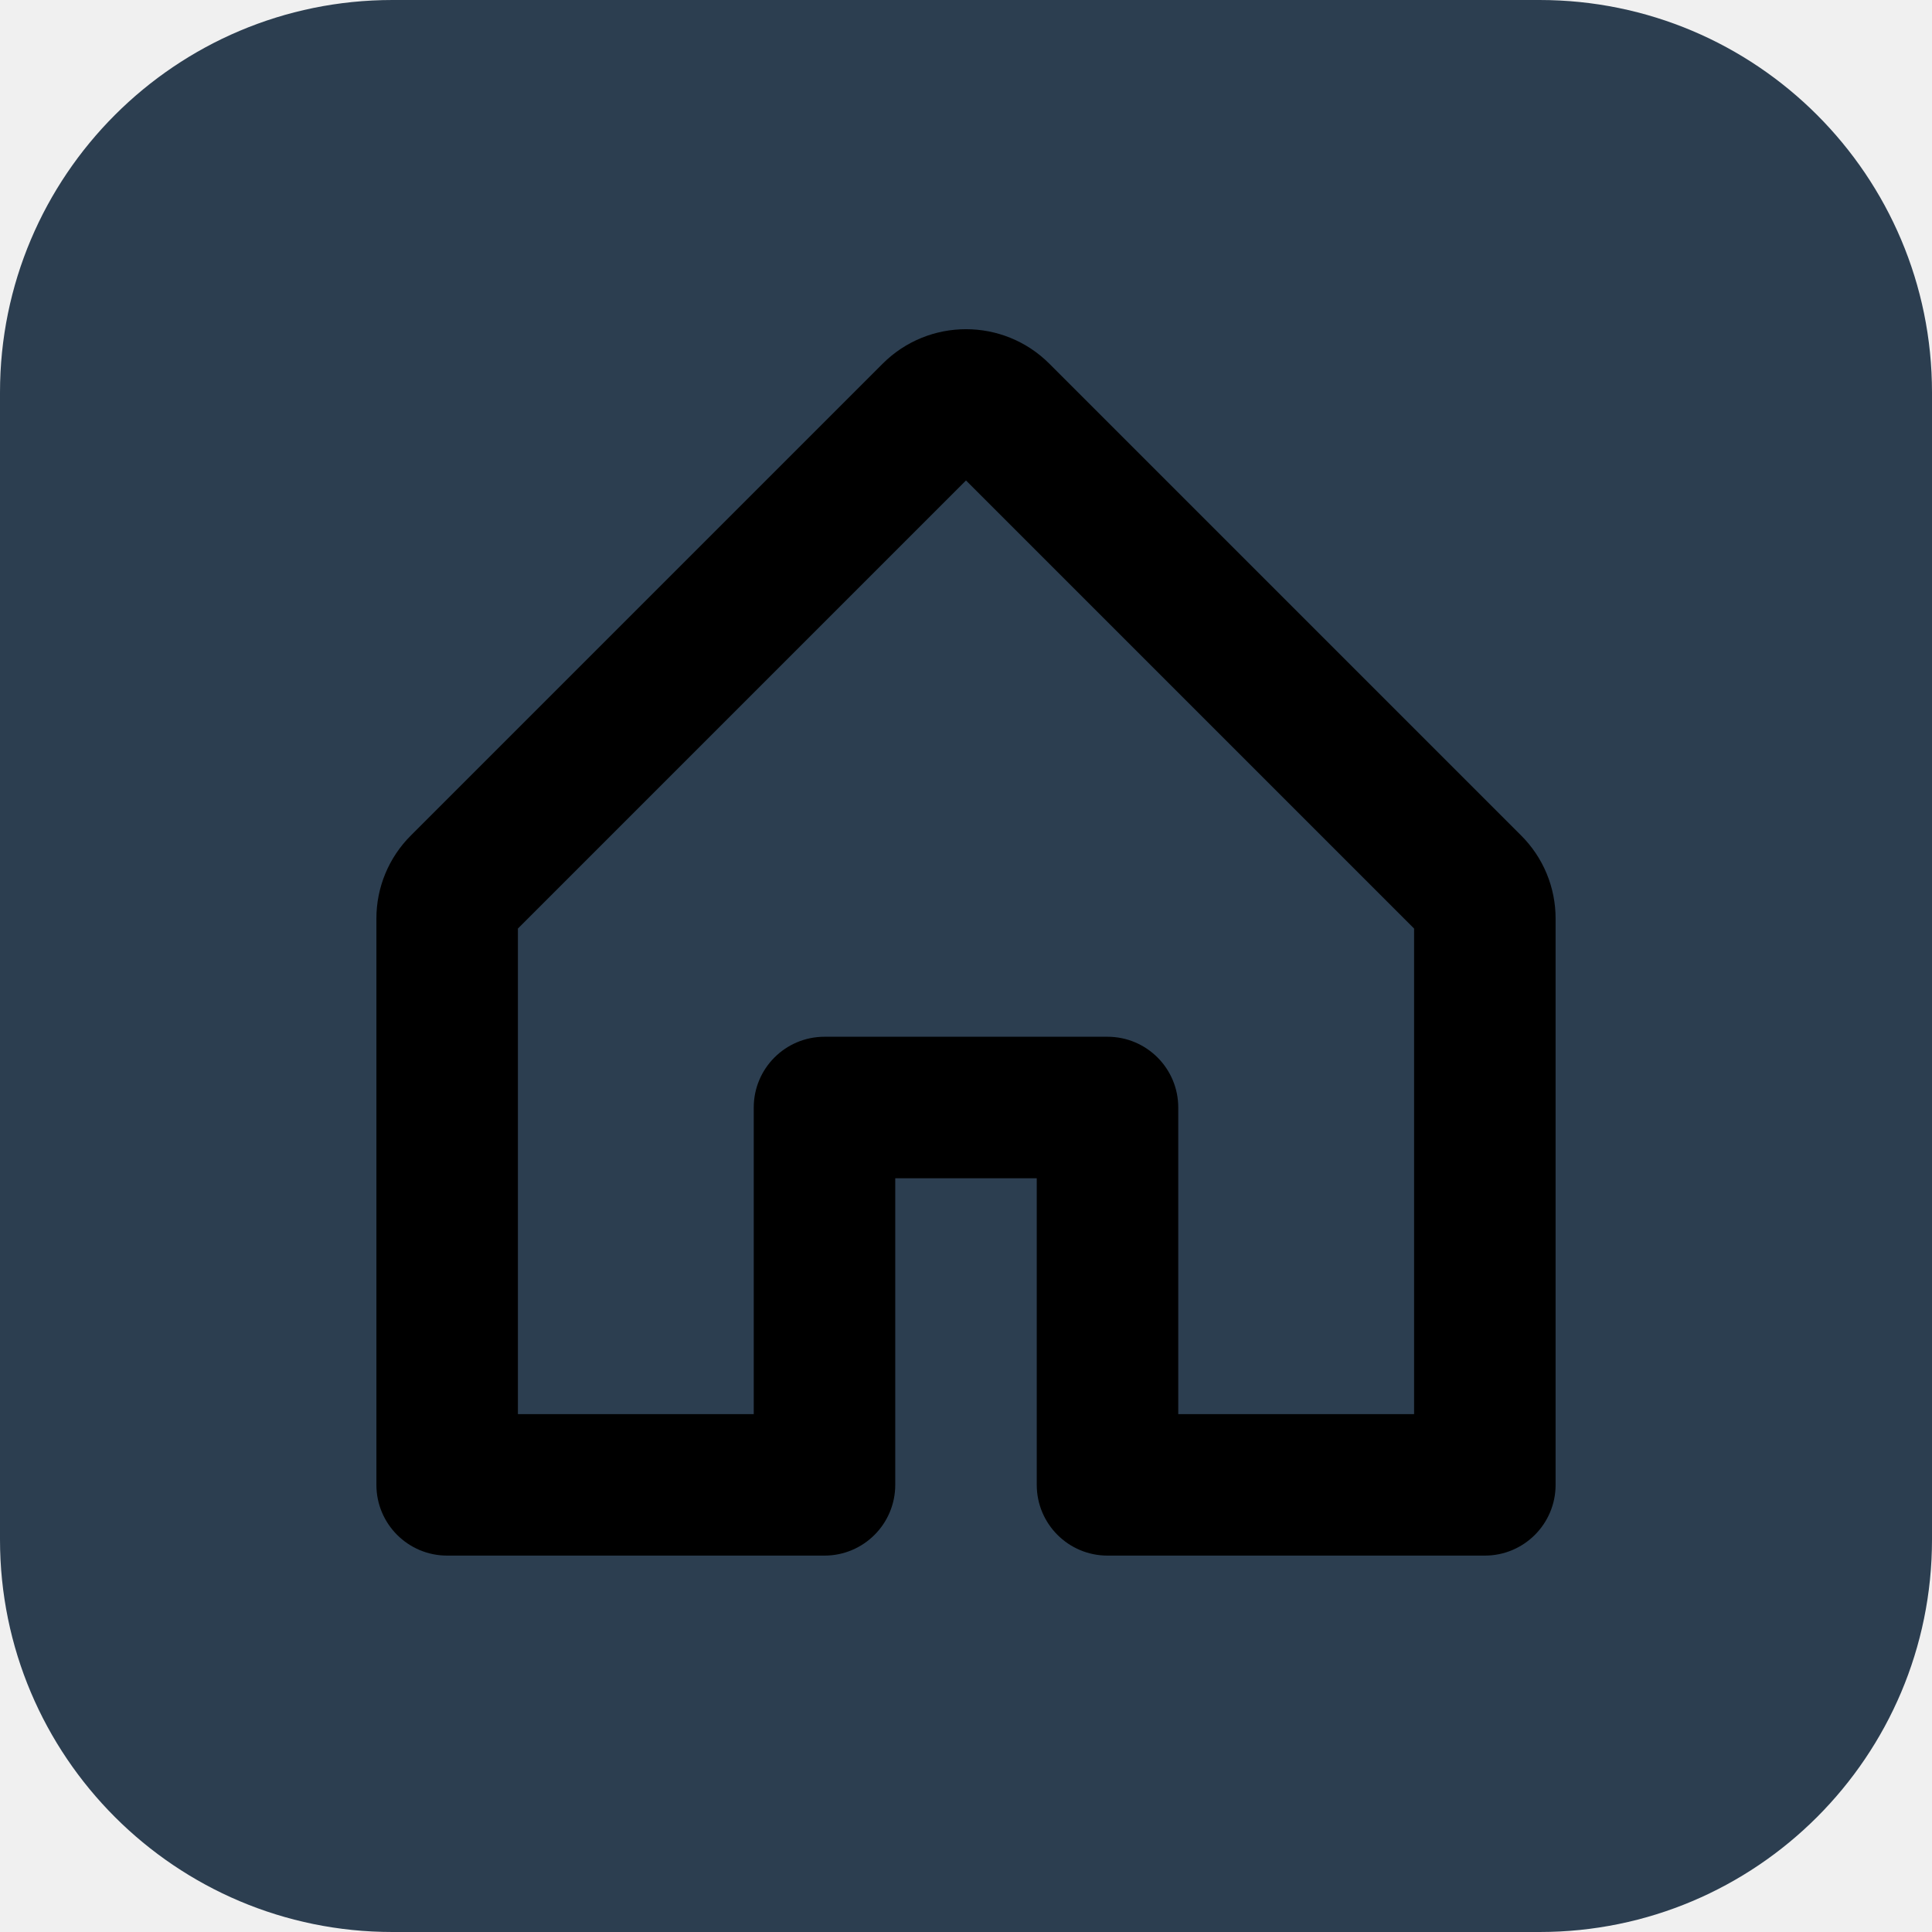
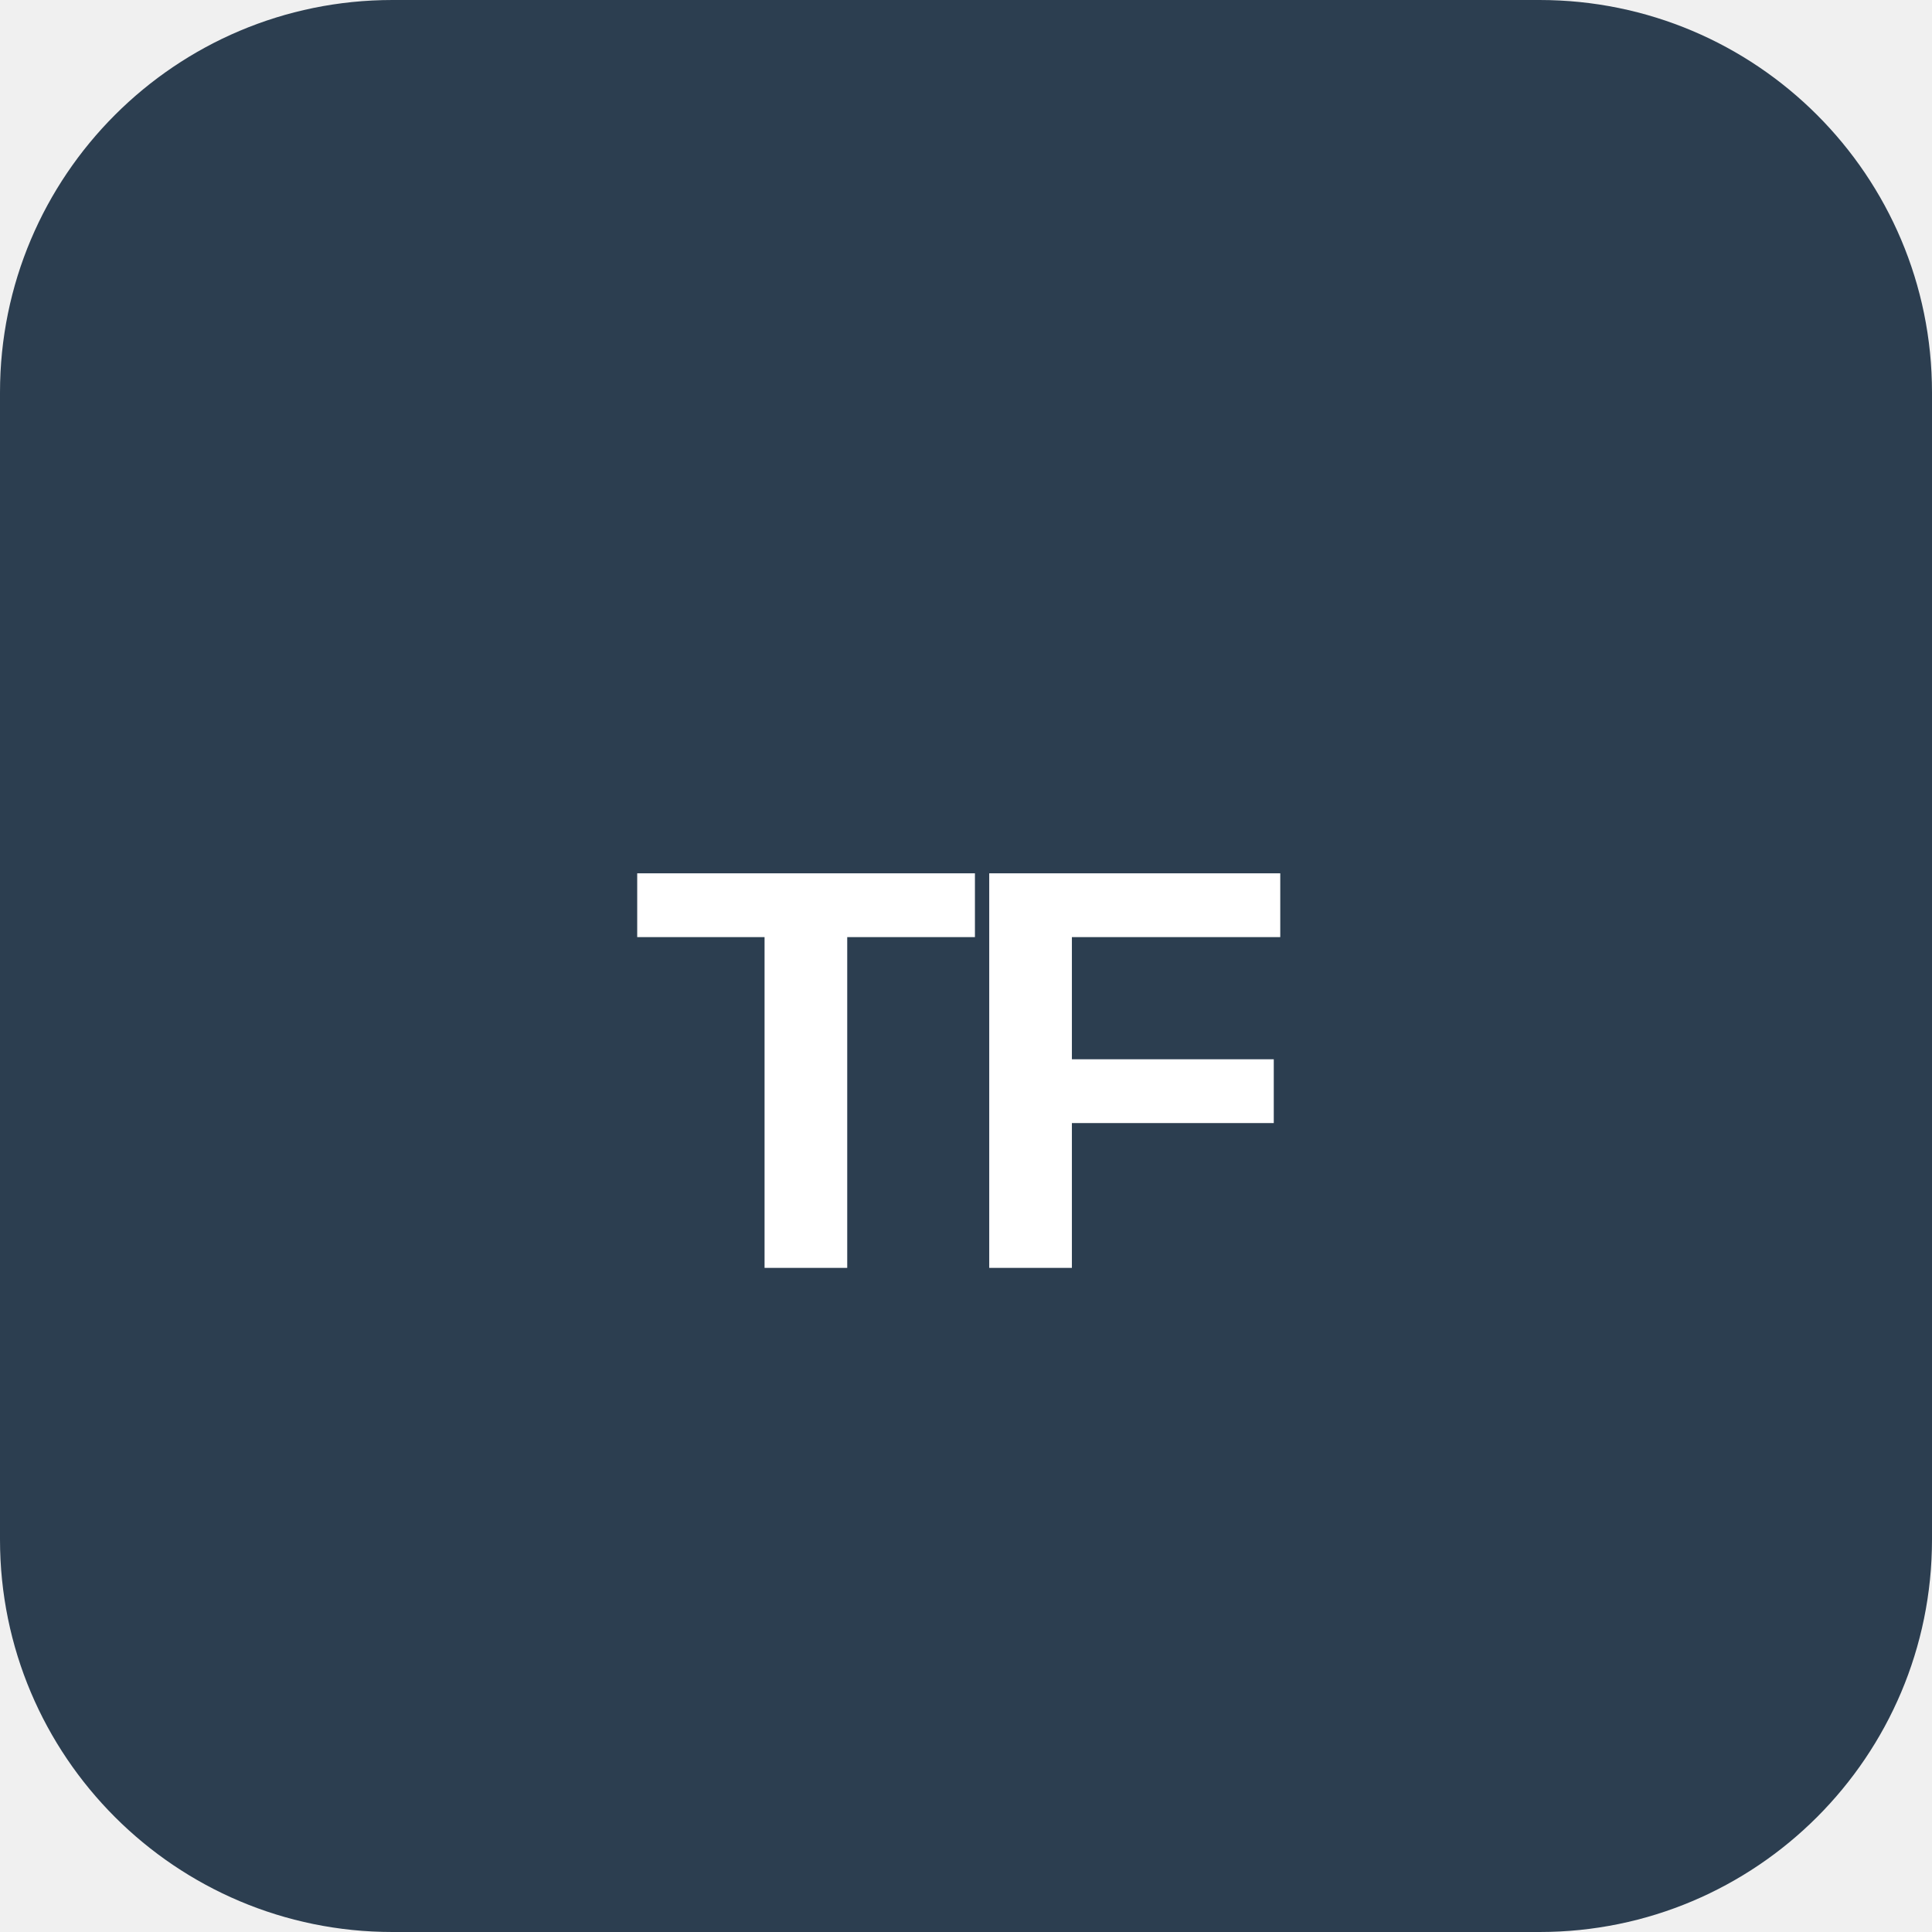
<svg xmlns="http://www.w3.org/2000/svg" viewBox="0 0 256 256" width="256" height="256">
  <rect width="256" height="256" rx="52" fill="#2c3e50" />
-   <g transform="translate(28,28) scale(0.78125)">
-     <path d="M222.14,105.85l-80-80a20,20,0,0,0-28.28,0l-80,80A19.86,19.86,0,0,0,28,120v96a12,12,0,0,0,12,12h64a12,12,0,0,0,12-12V164h24v52a12,12,0,0,0,12,12h64a12,12,0,0,0,12-12V120A19.86,19.86,0,0,0,222.14,105.85ZM204,204H164V152a12,12,0,0,0-12-12H104a12,12,0,0,0-12,12v52H52V121.65l76-76,76,76Z" />
-   </g>
+   <text x="128" y="168" font-family="-apple-system, 'Helvetica Neue', Arial, sans-serif" font-size="76" font-weight="900" fill="white" text-anchor="middle" letter-spacing="-4">TF</text>
</svg>
